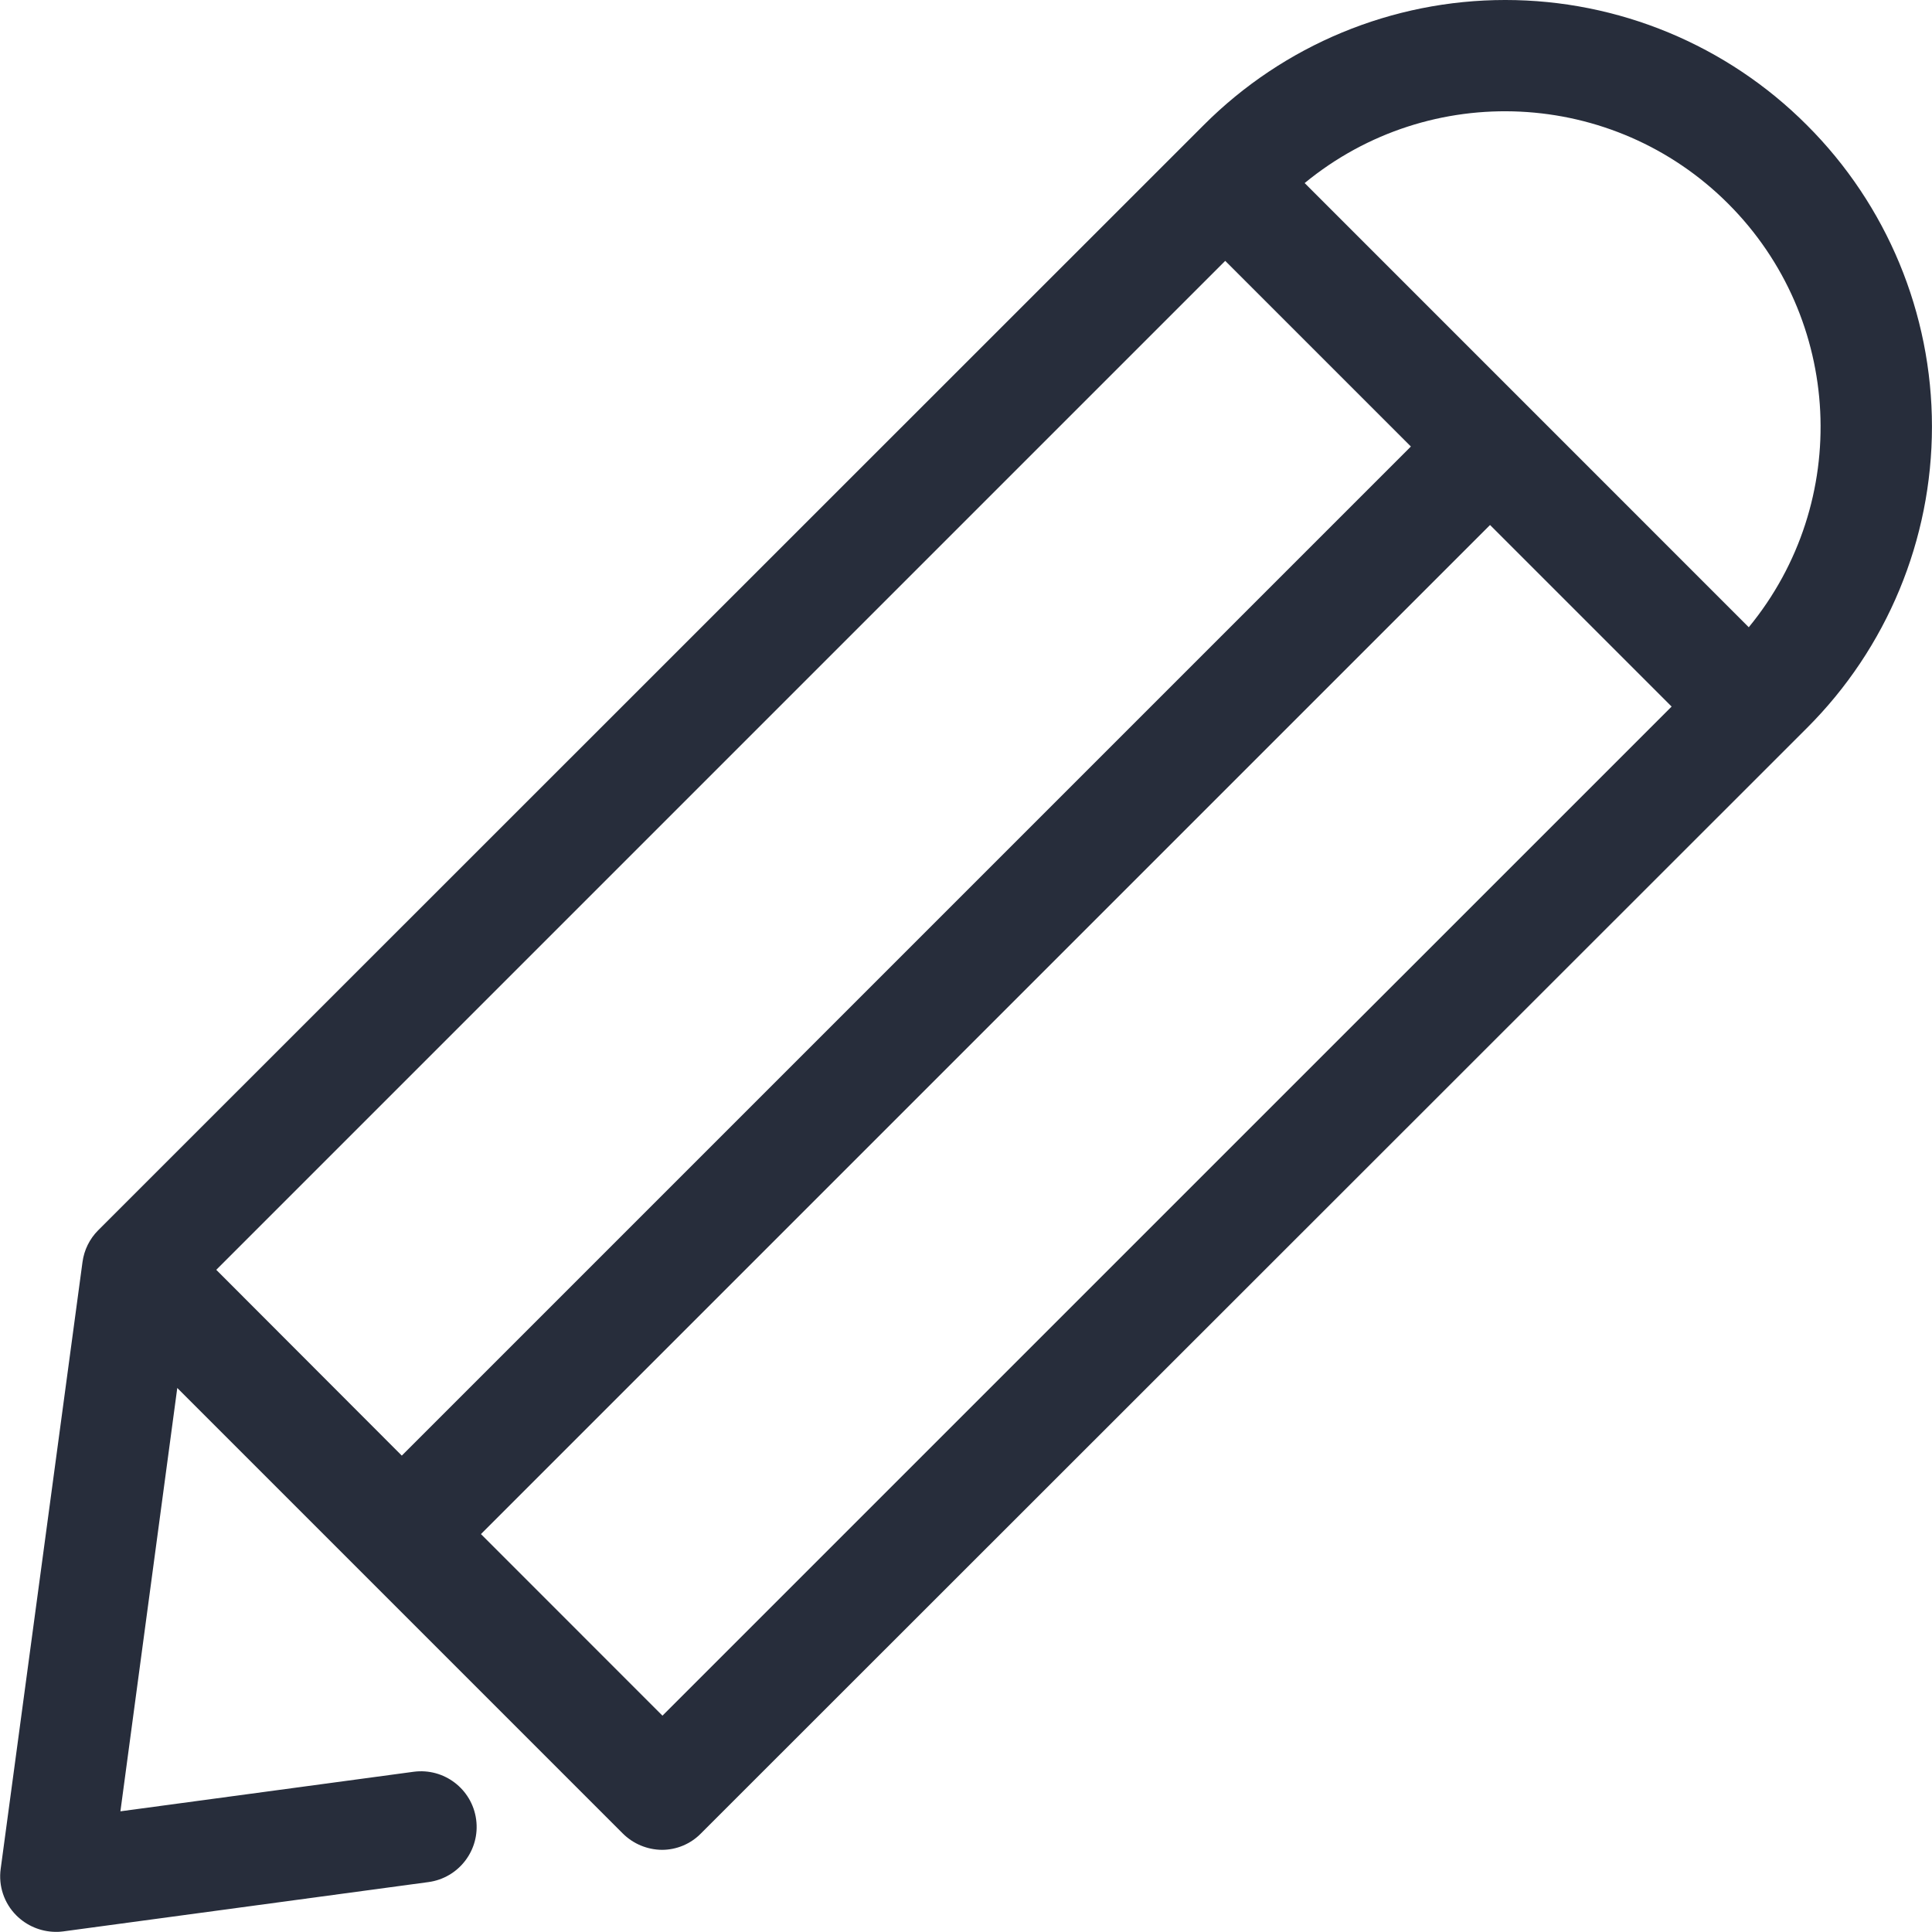
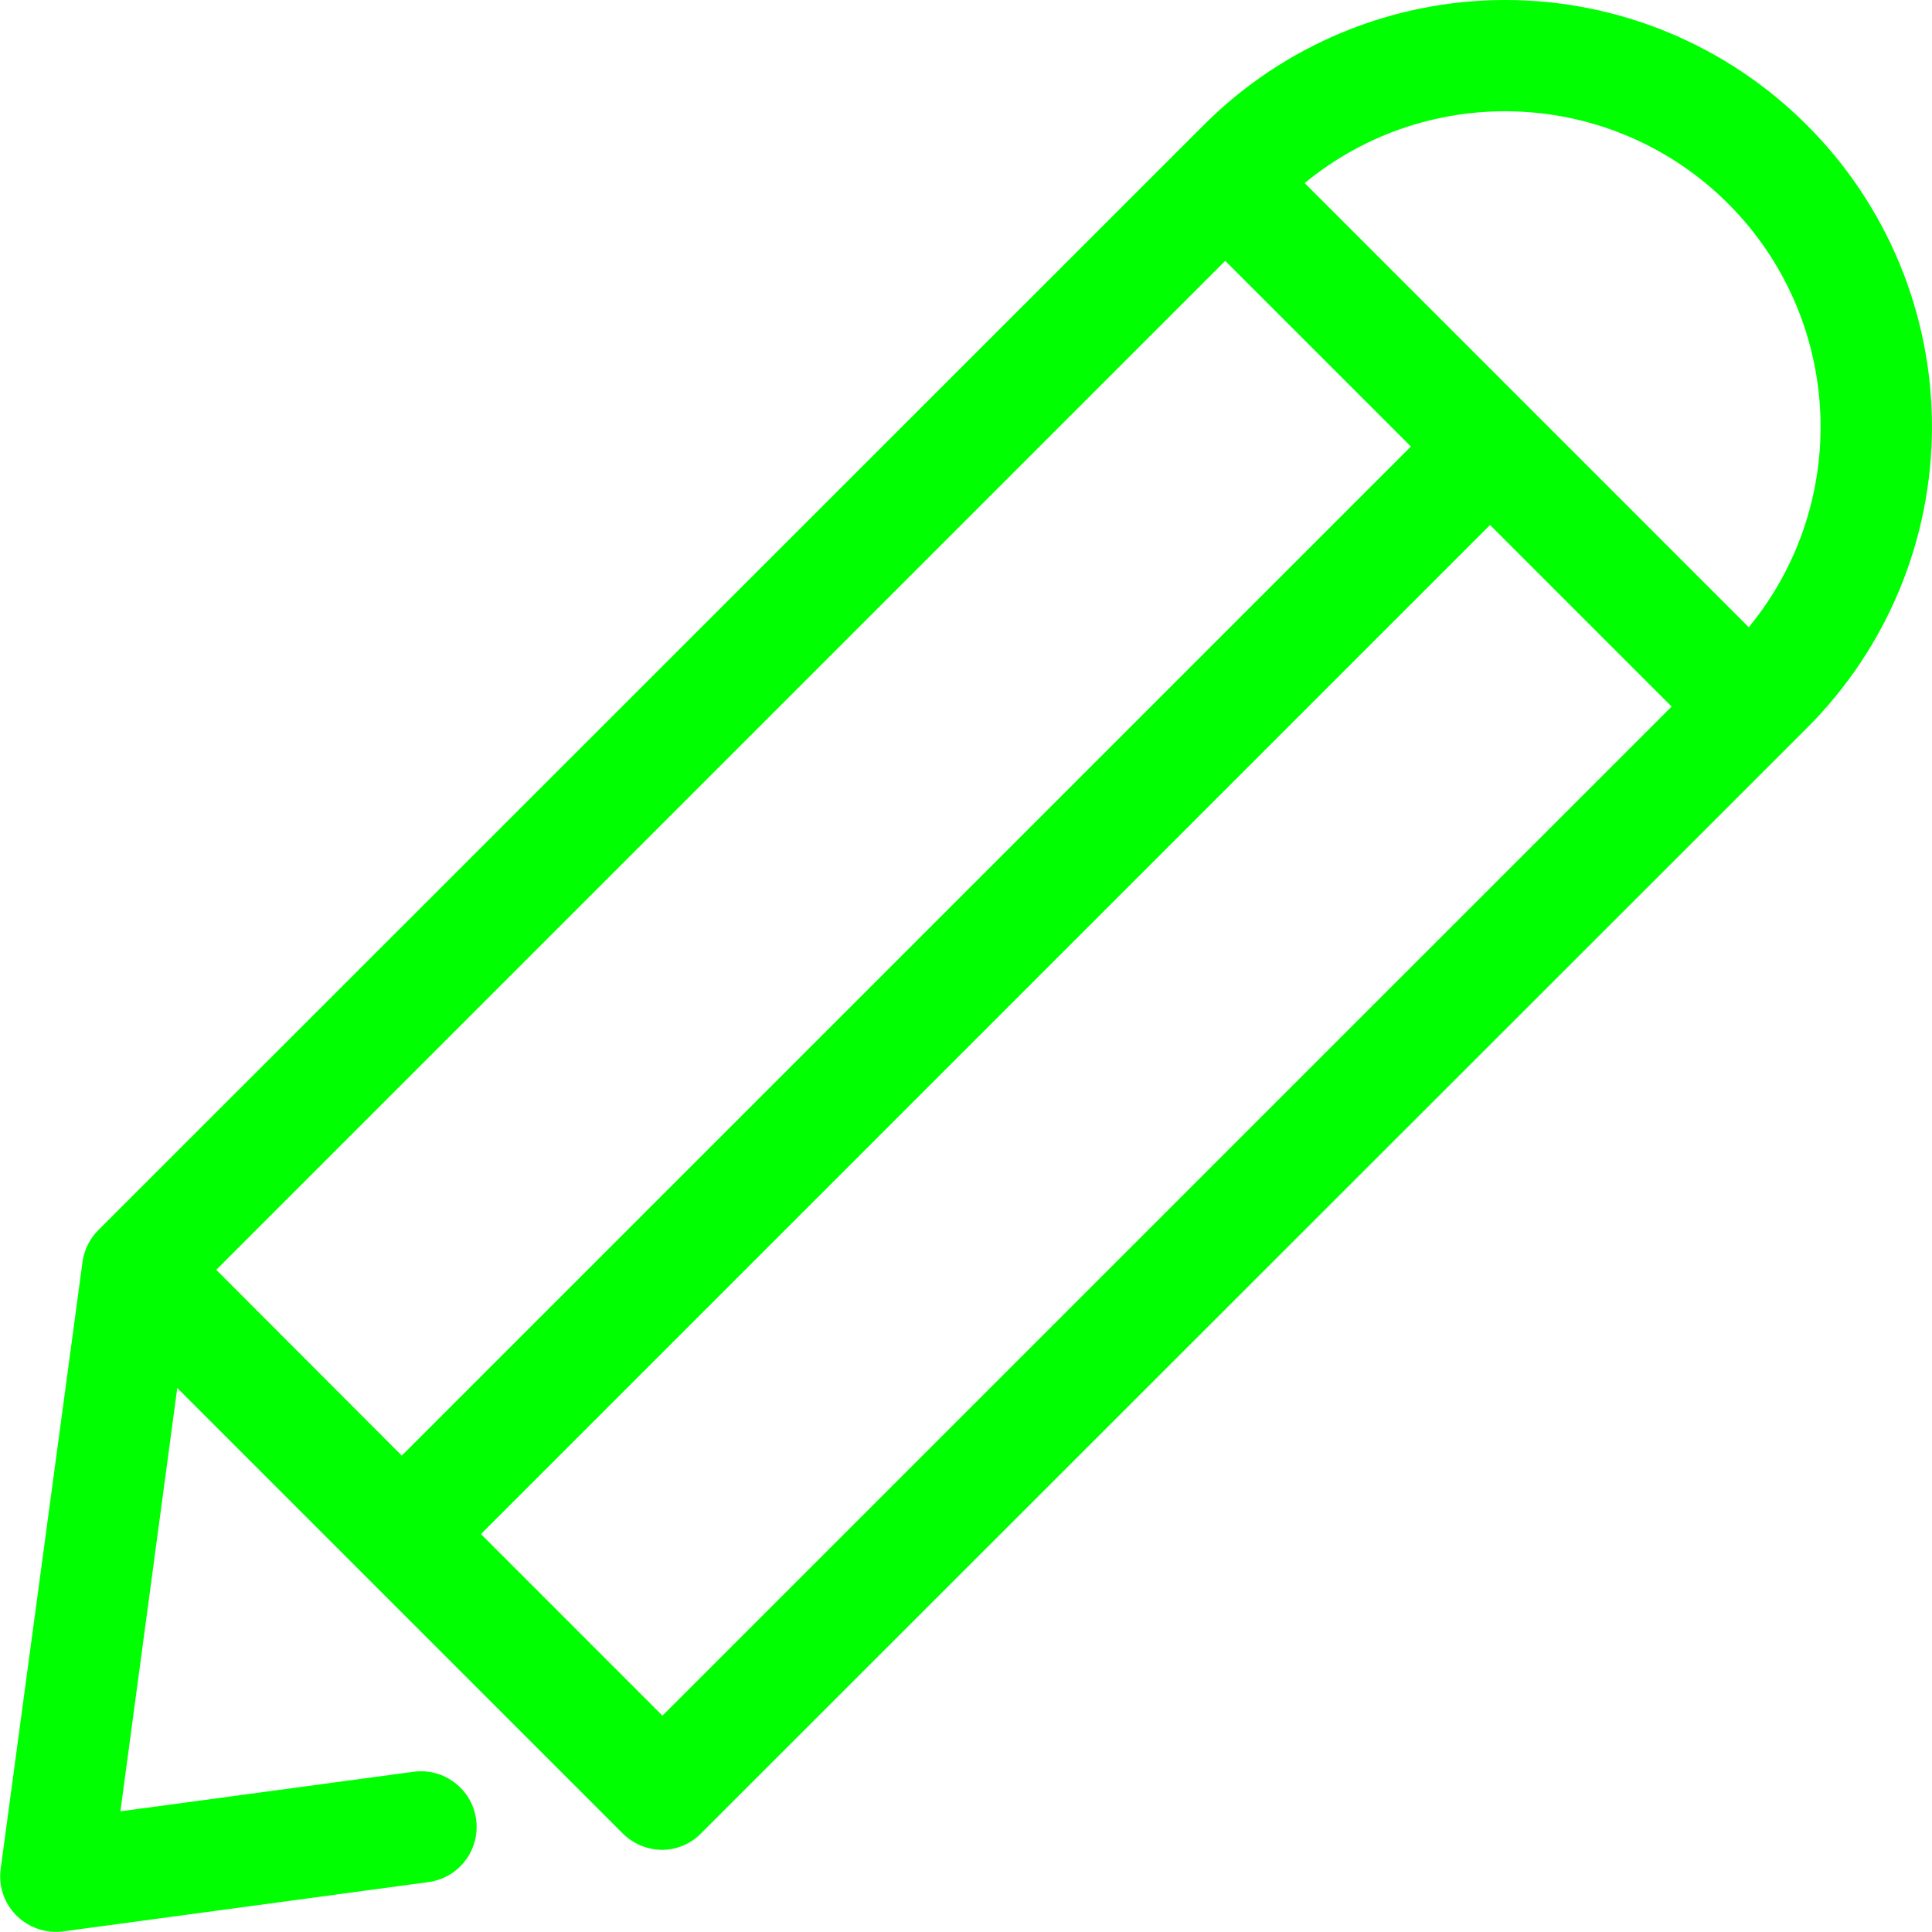
<svg xmlns="http://www.w3.org/2000/svg" width="28.336" height="28.332" viewBox="0 0 28.336 28.332">
  <defs>
-     <style>.a{fill:#272d3b;}</style>
+     <style>.a{fill:#00ff00;}</style>
  </defs>
  <g transform="translate(27.426 2.427)">
    <path class="a" d="M26.5,1.862a6.249,6.249,0,0,0-8.845,0L1.439,18.073a.811.811,0,0,0-.229.465l-1.2,8.9a.809.809,0,0,0,.229.682.825.825,0,0,0,.574.242.656.656,0,0,0,.109-.006l5.361-.724a.816.816,0,0,0-.217-1.618l-4.3.58L2.6,20.385l6.533,6.533a.825.825,0,0,0,.574.241.8.8,0,0,0,.574-.241L26.5,10.707a6.246,6.246,0,0,0,0-8.845ZM17.97,3.854l2.723,2.723-14.8,14.8L3.172,18.652ZM9.716,25.191,7.054,22.528l14.8-14.8,2.663,2.663ZM25.649,9.228,19.135,2.713a4.628,4.628,0,0,1,6.514,6.514Z" transform="translate(-27.426 -2.455)" />
  </g>
</svg>
